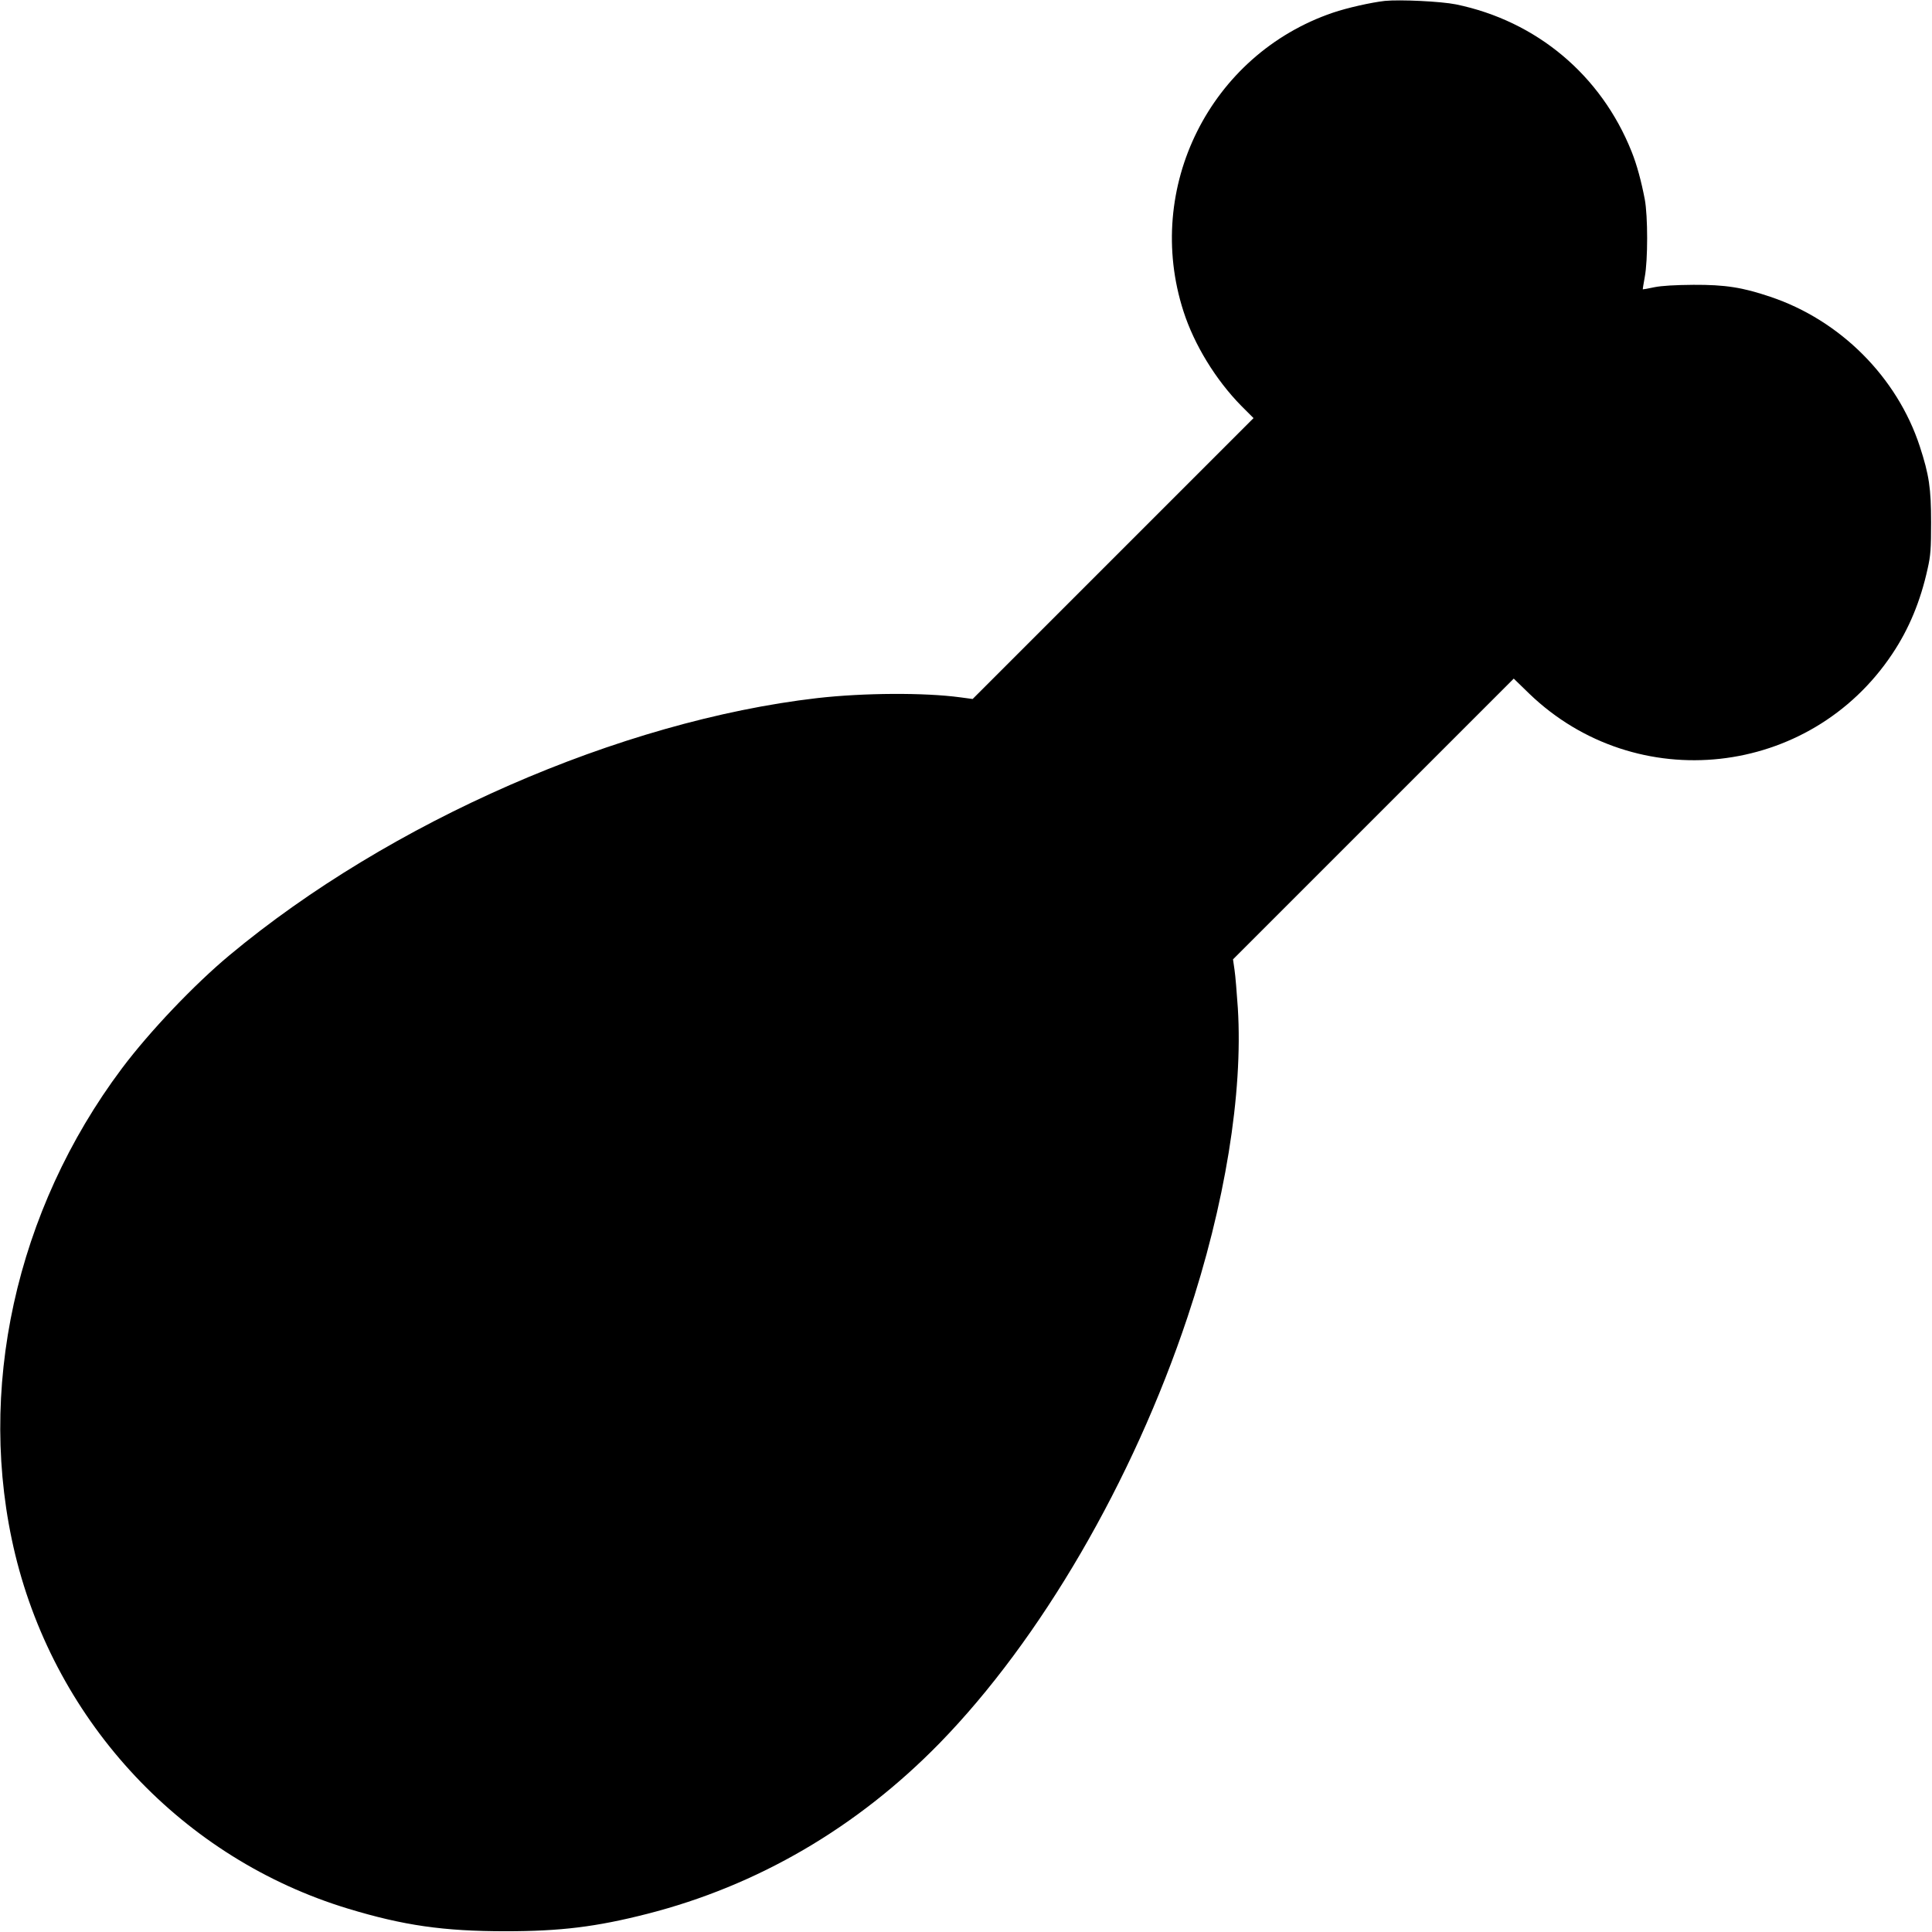
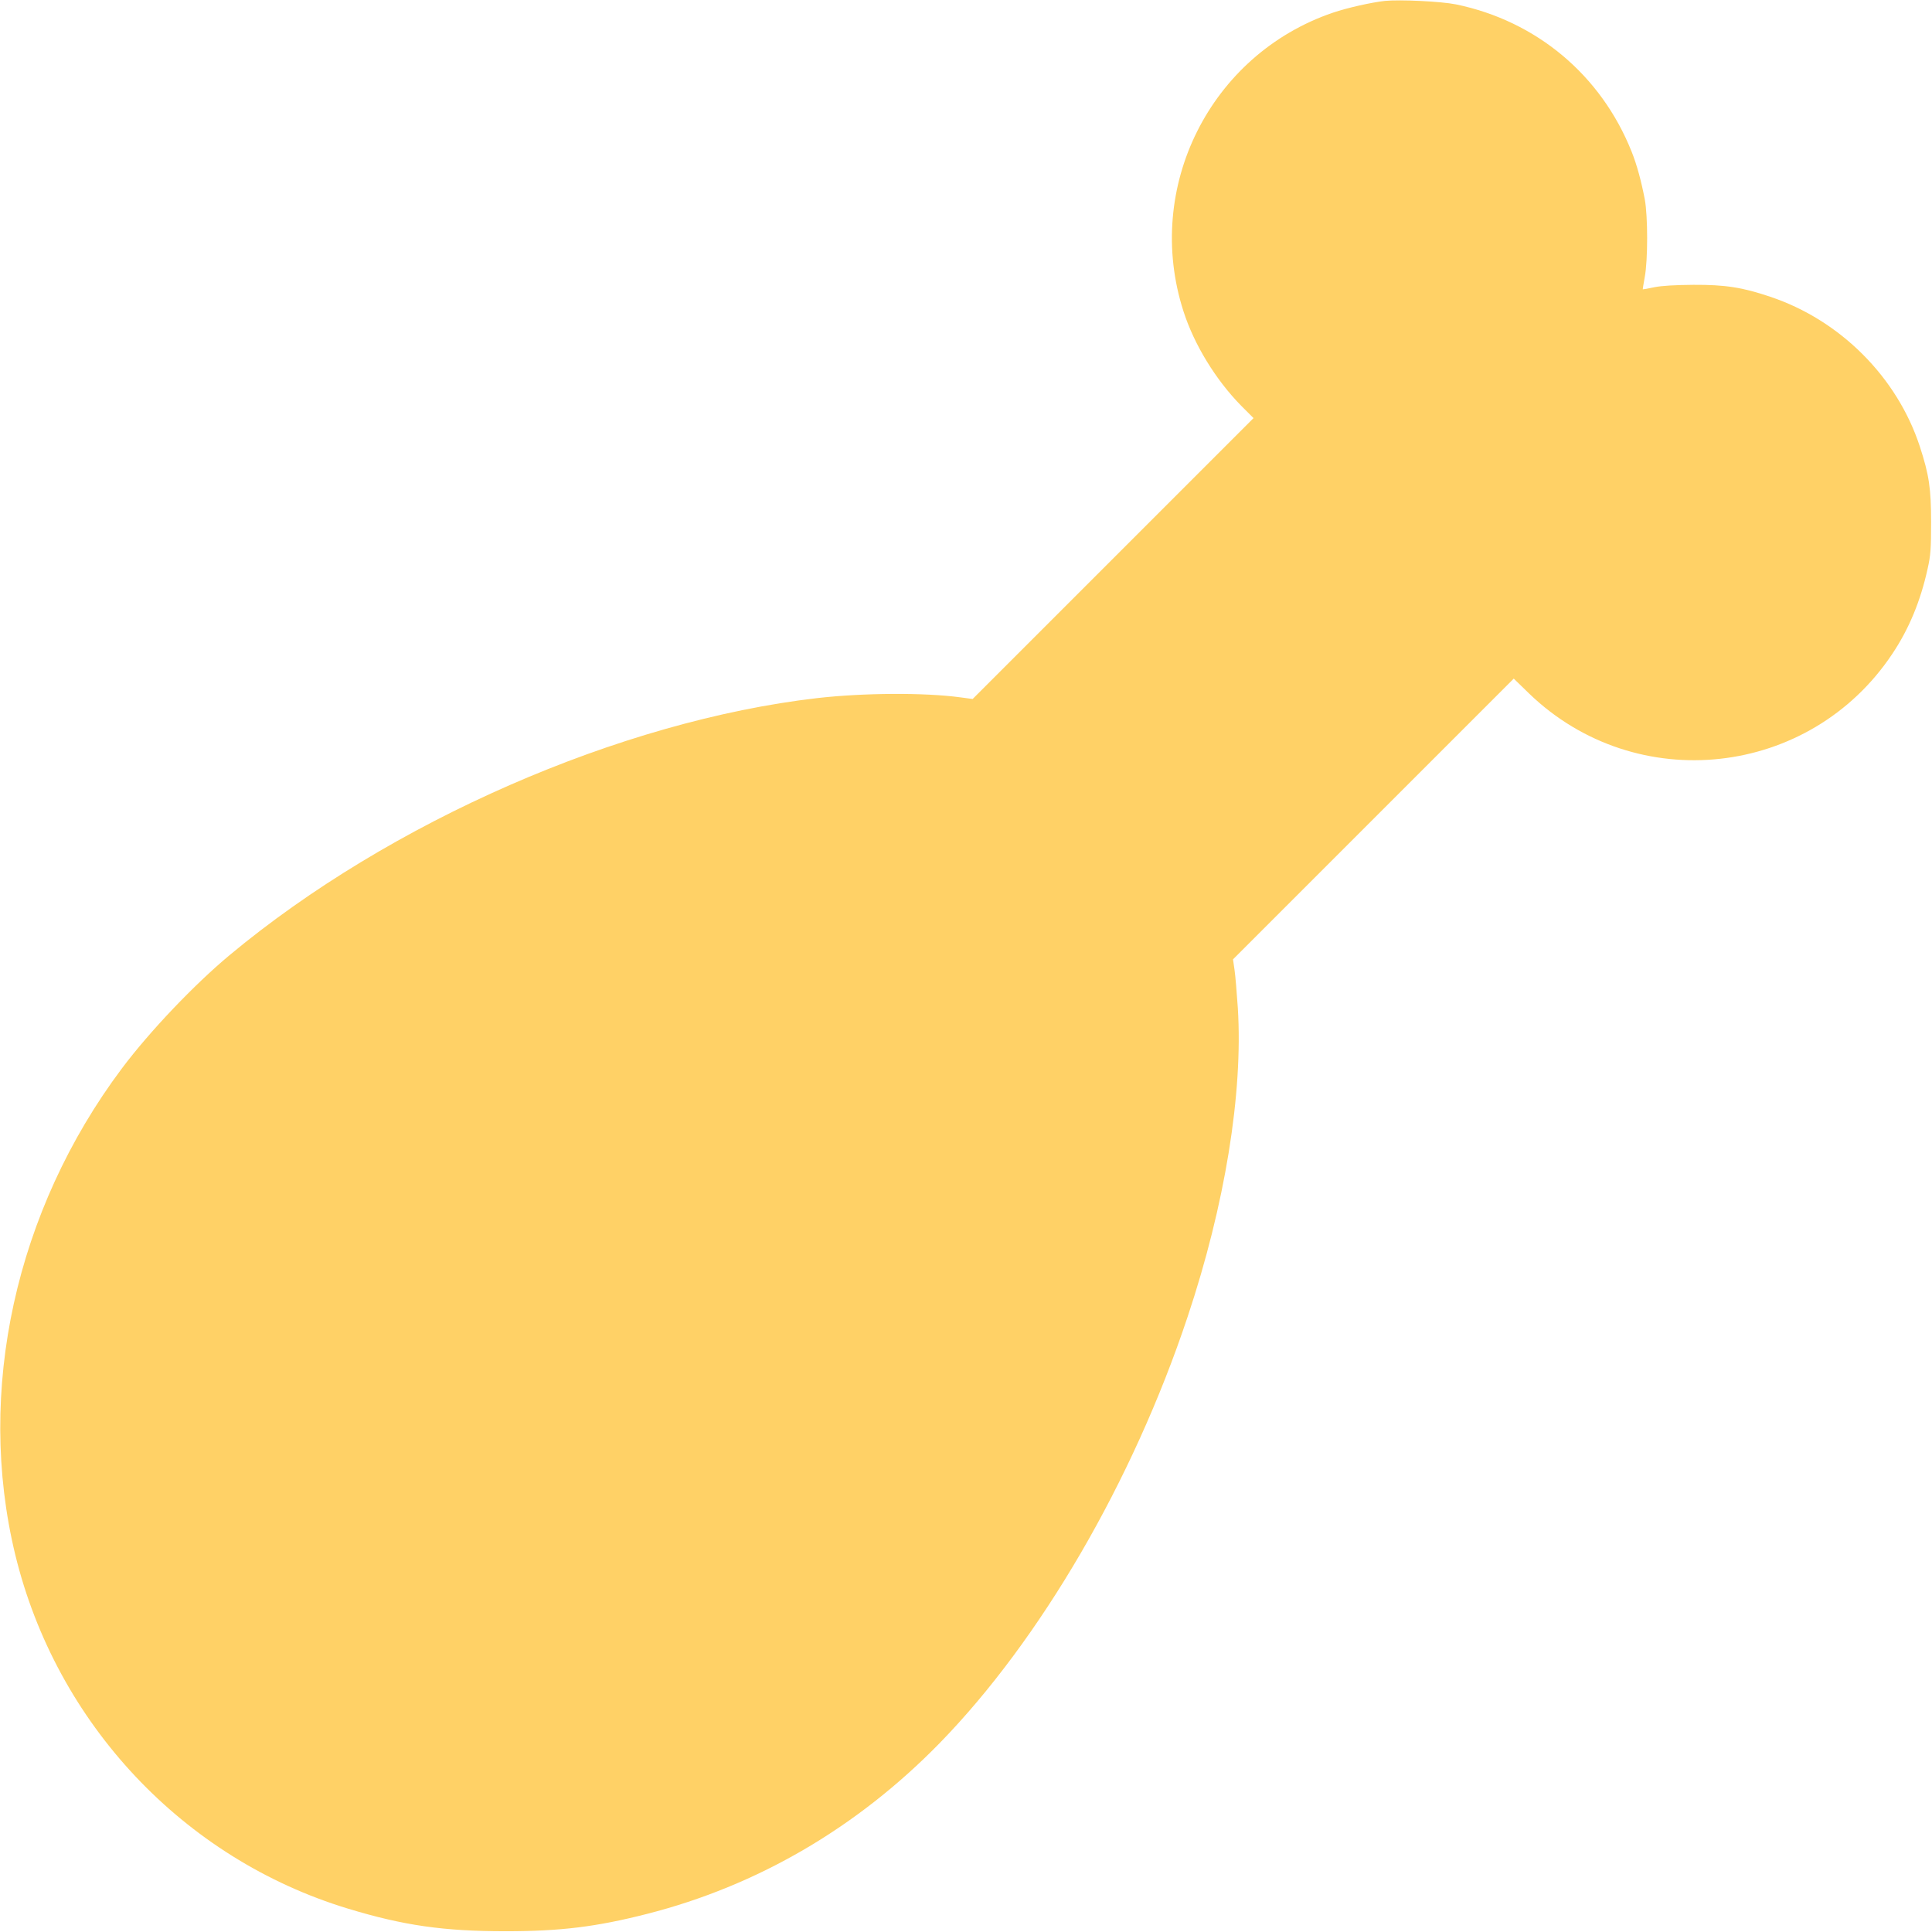
<svg xmlns="http://www.w3.org/2000/svg" version="1.0" width="1280pt" height="1280pt" viewBox="0 0 1280 1280" preserveAspectRatio="xMidYMid meet">
-   <g transform="translate(0,1280) scale(0.1,-0.1)" fill="#000000" stroke="none">
+   <g transform="translate(0,1280) scale(0.1,-0.1)" fill="#FFD166" stroke="none">
    <path d="M9175 12794 c-90 -10 -250 -46 -344 -78 -813 -277 -1255 -1159 -990 -1979 71 -221 214 -454 382 -625 l82 -82 -931 -931 -930 -930 -82 11 c-237 32 -638 30 -947 -5 -1305 -151 -2833 -819 -3895 -1704 -234 -195 -528 -504 -712 -749 -706 -942 -969 -2140 -707 -3222 272 -1119 1114 -2014 2204 -2345 369 -112 634 -150 1045 -150 364 0 600 29 937 115 733 187 1392 572 1938 1131 669 686 1280 1735 1643 2824 248 743 368 1482 333 2046 -7 101 -16 215 -22 254 l-10 69 930 930 930 930 103 -100 c709 -682 1859 -556 2405 264 111 166 187 350 234 564 20 88 23 132 23 308 0 224 -13 313 -75 503 -150 458 -527 836 -991 991 -183 62 -298 80 -508 79 -124 -1 -210 -6 -260 -16 -41 -9 -76 -15 -76 -14 -1 1 5 38 13 82 21 111 21 403 0 515 -23 119 -52 228 -87 315 -202 507 -630 866 -1164 976 -99 20 -372 33 -471 23z" />
  </g>
</svg>
